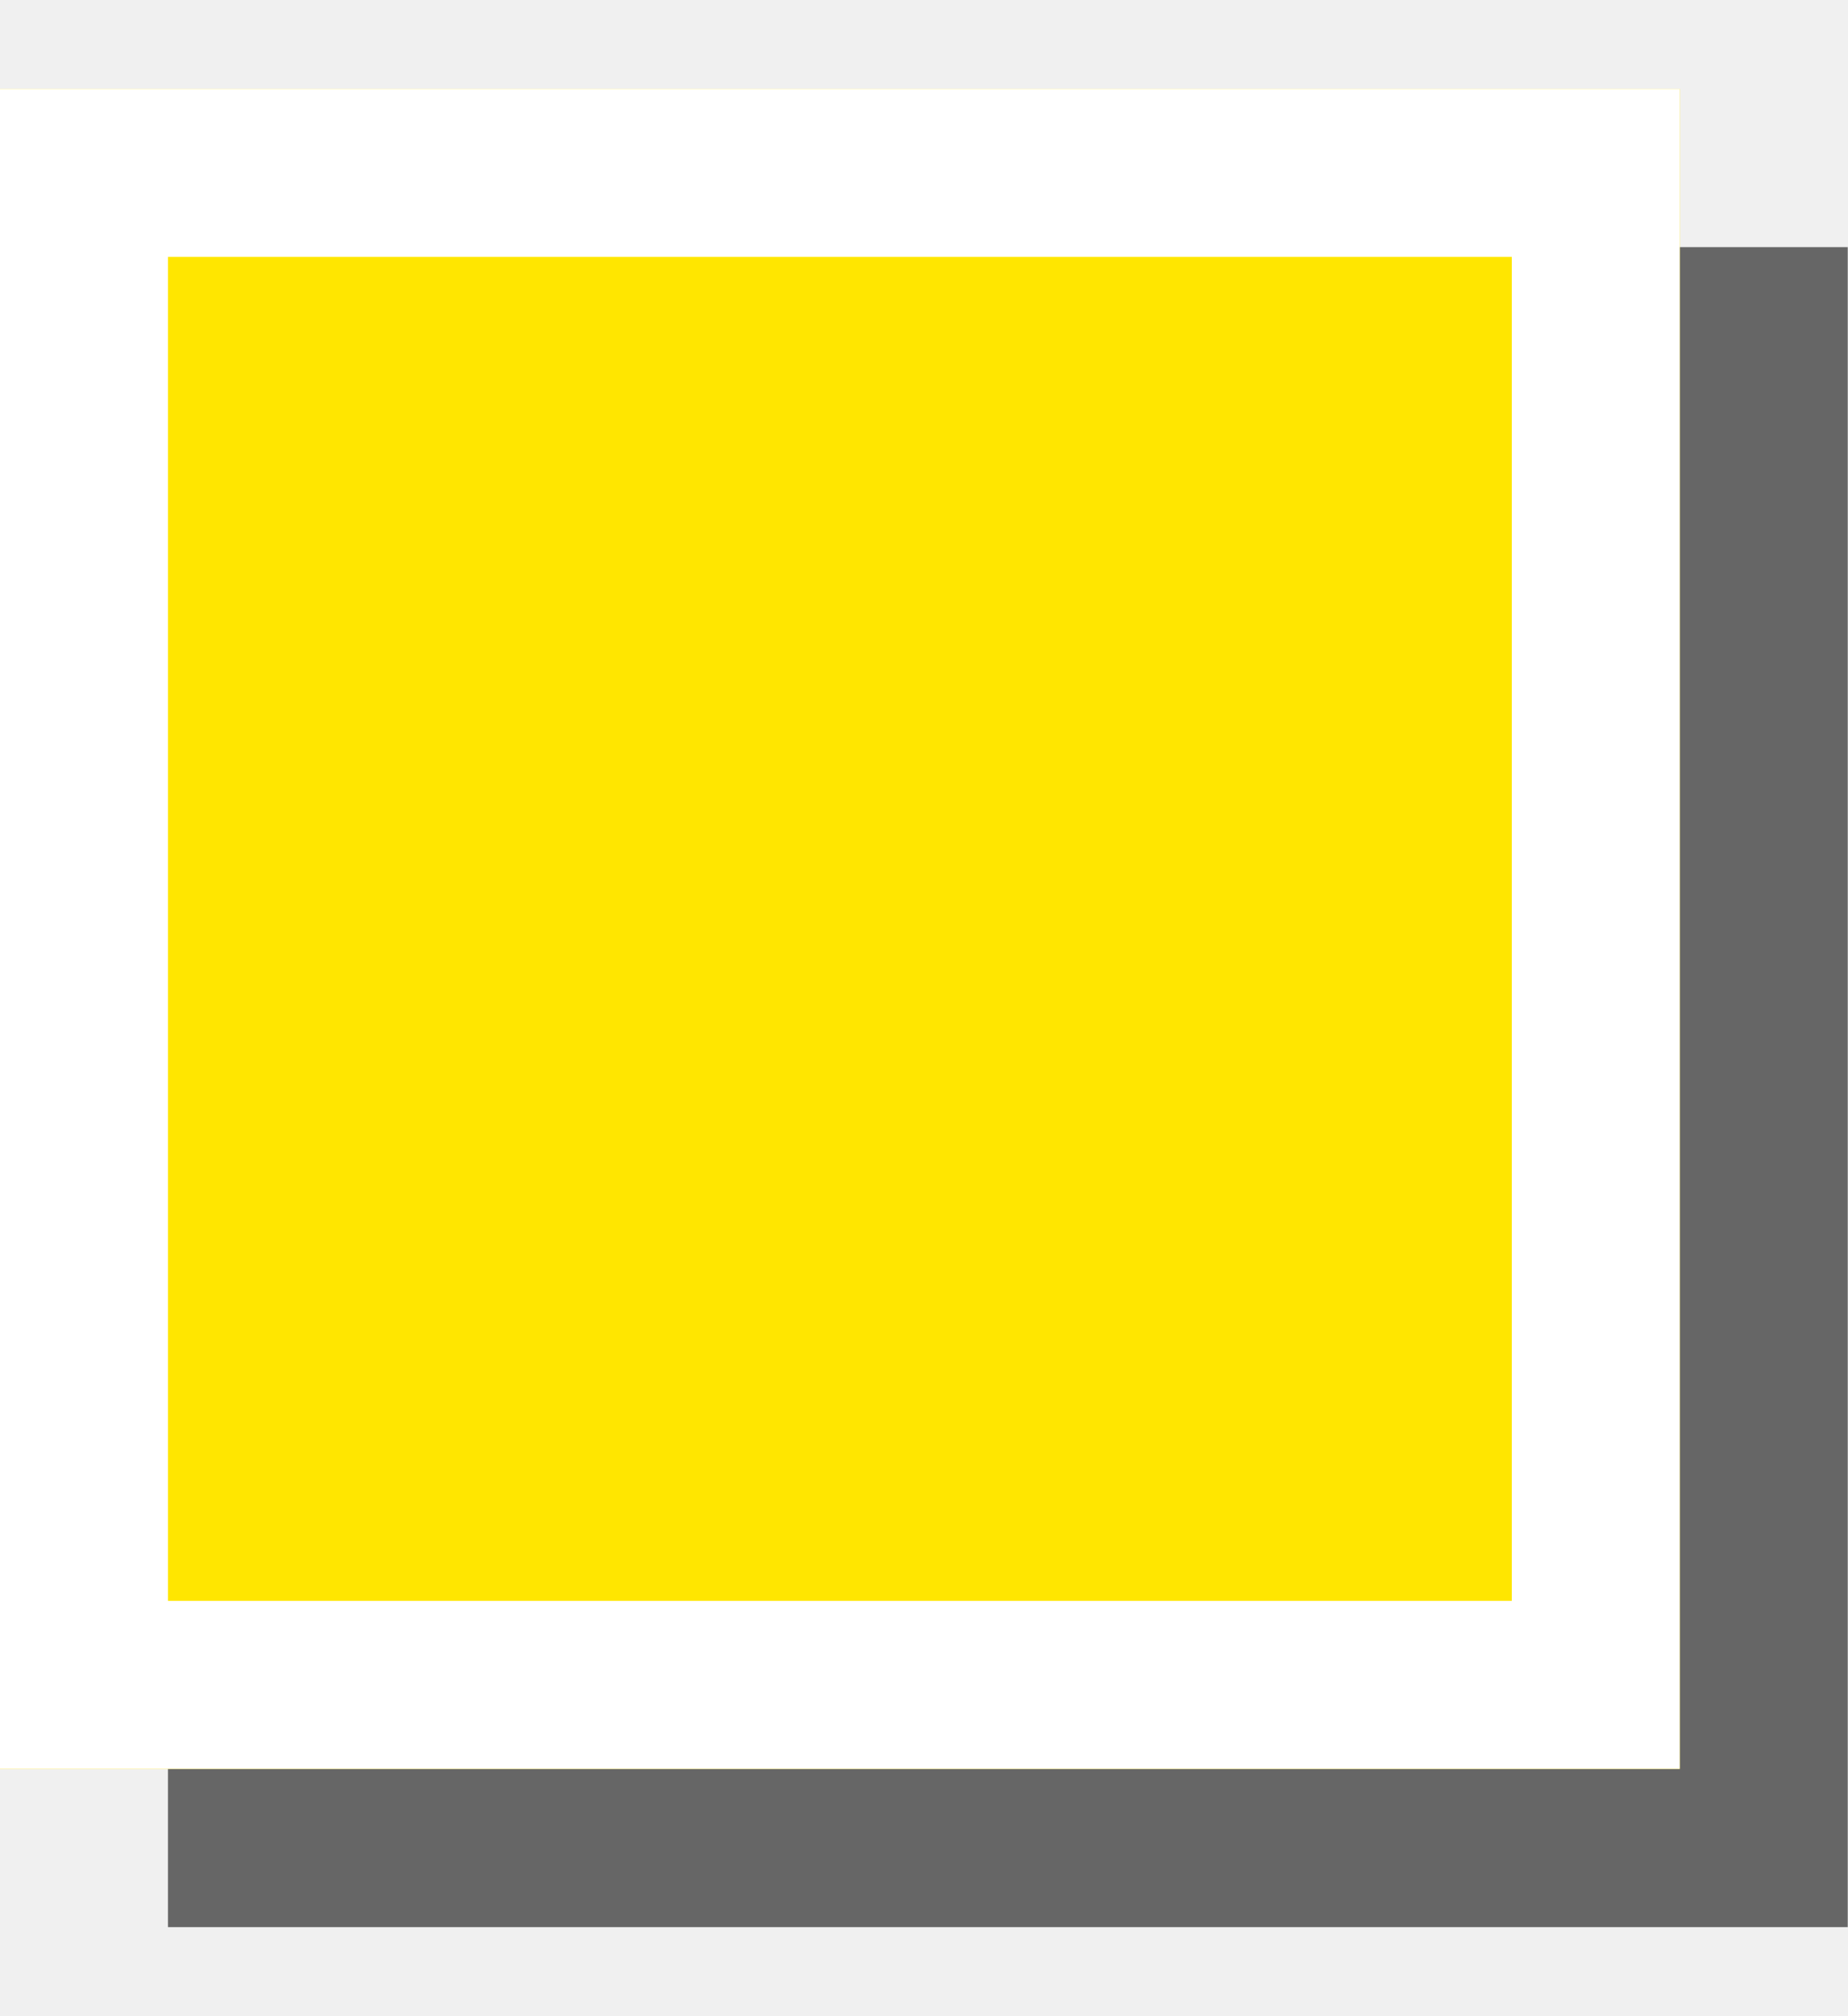
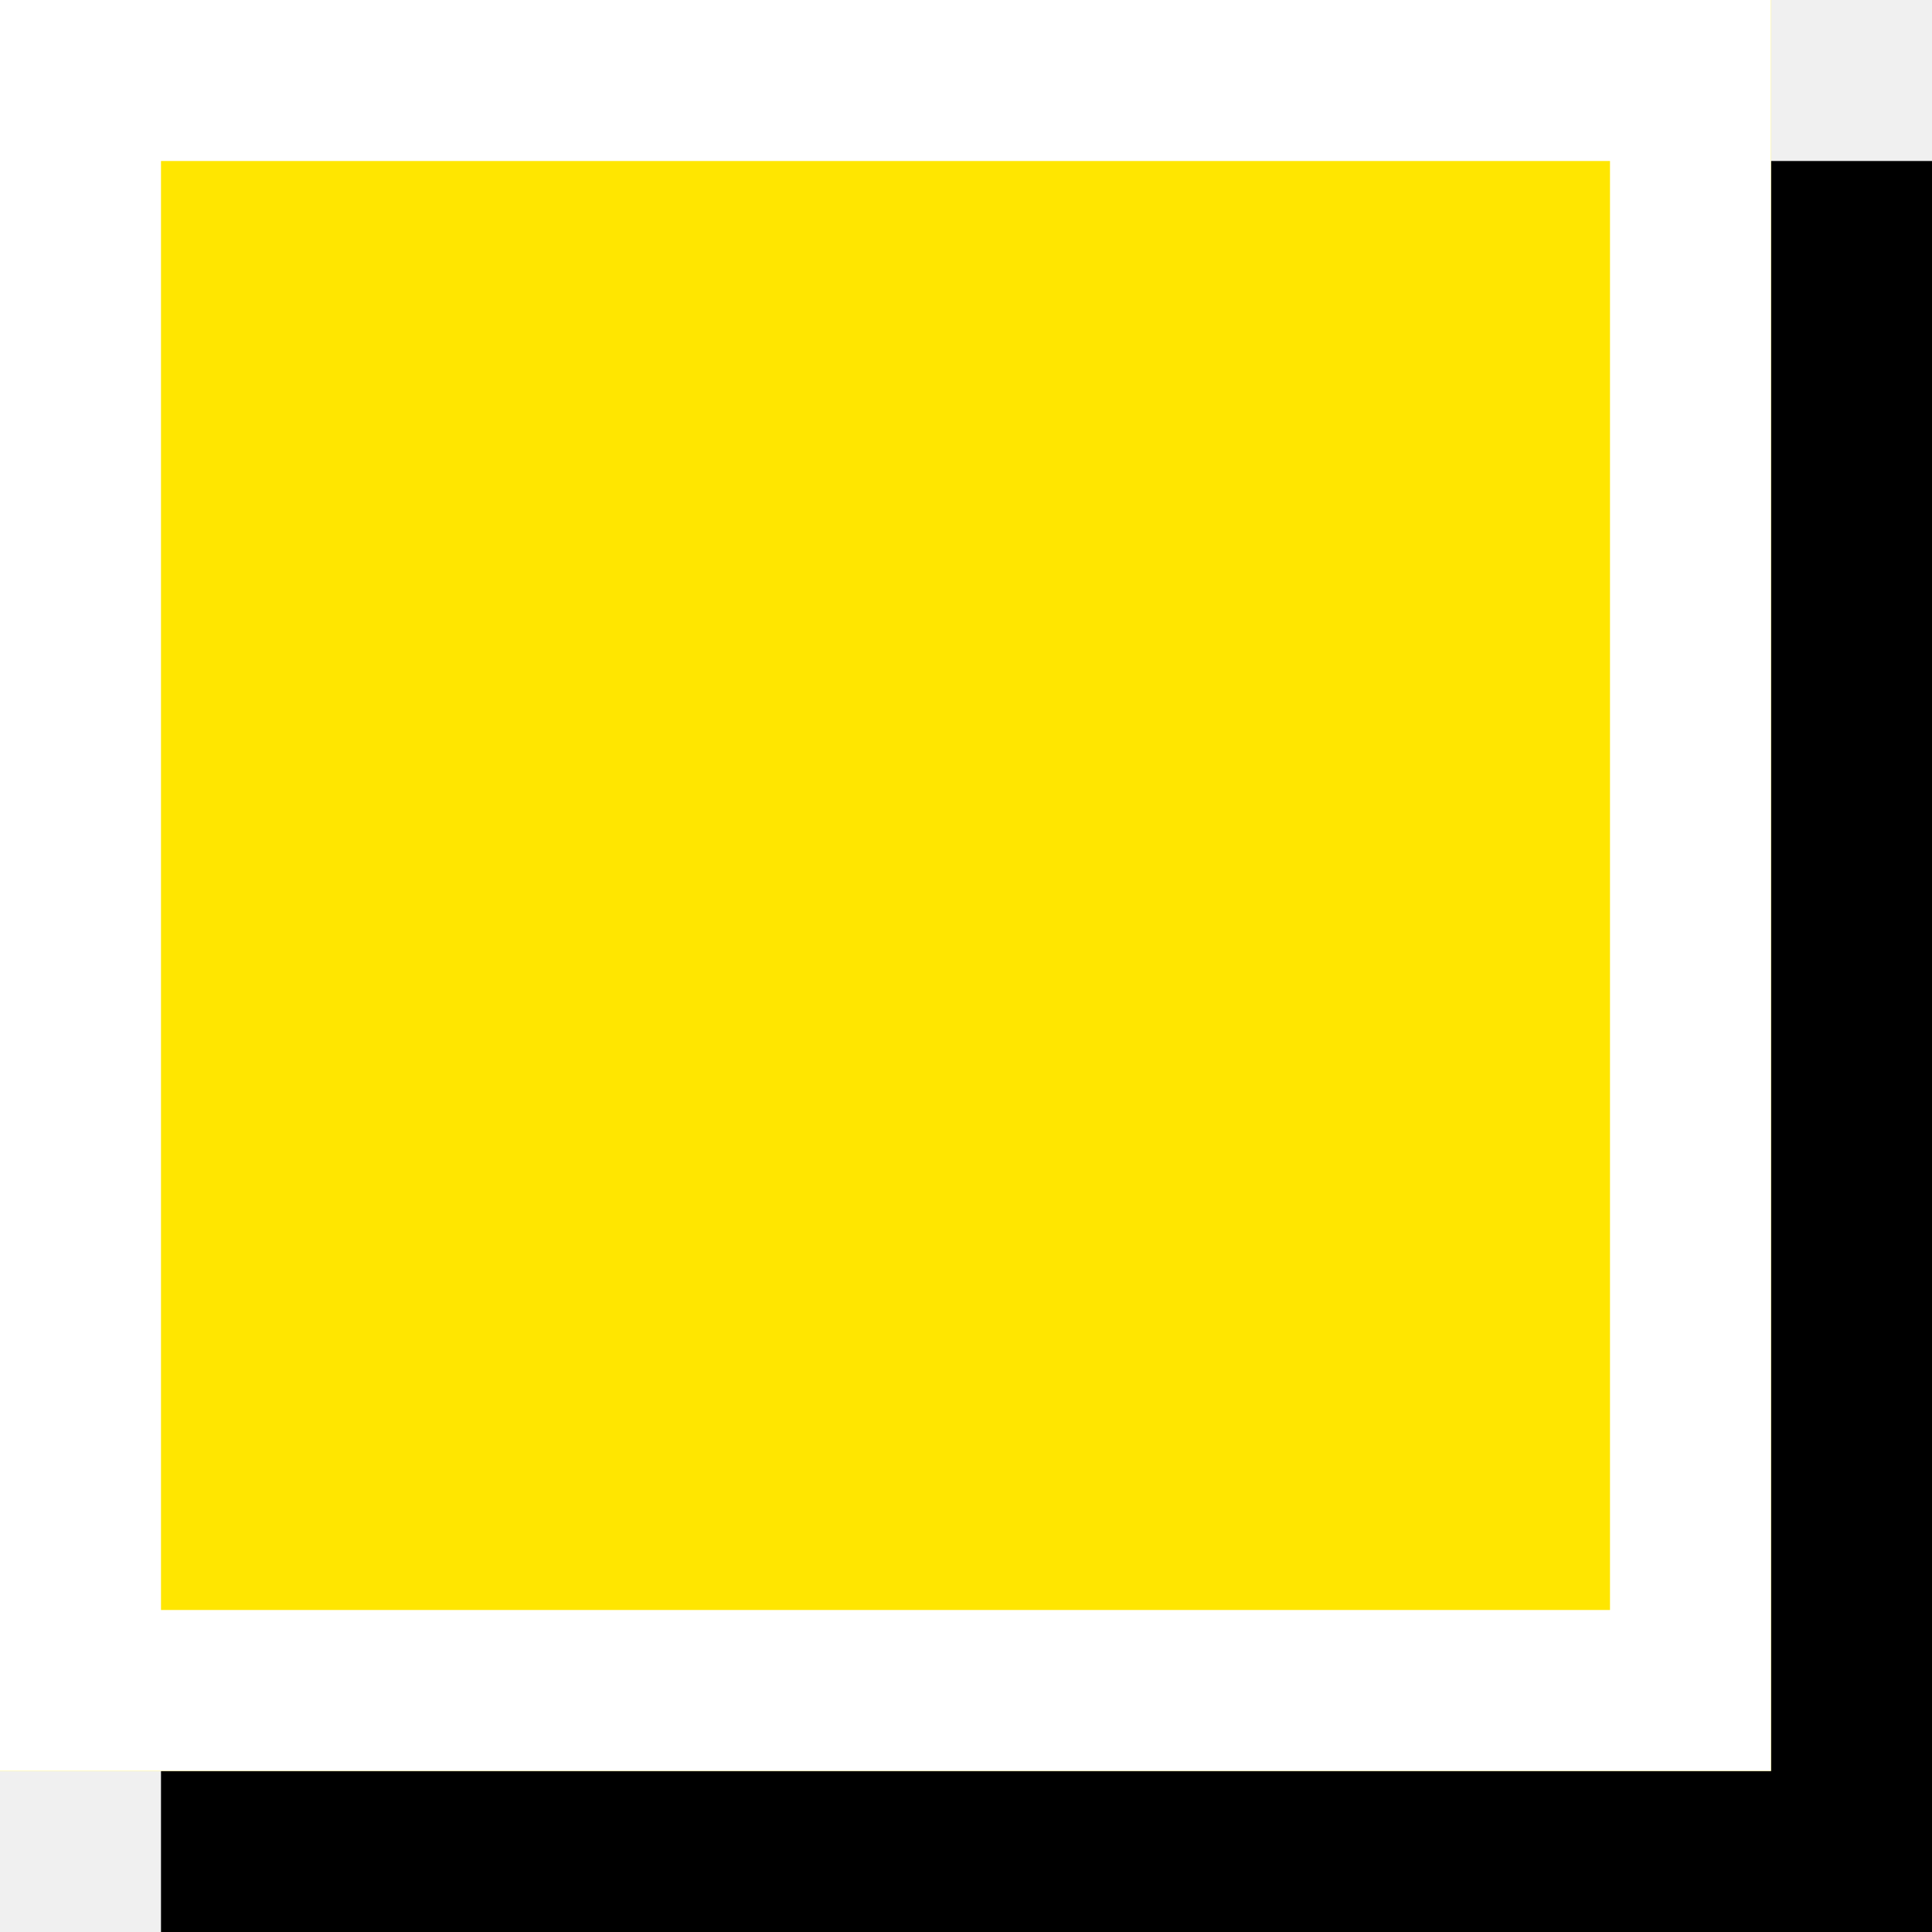
- <svg xmlns="http://www.w3.org/2000/svg" xmlns:xlink="http://www.w3.org/1999/xlink" width="11px" height="12px" viewBox="0 0 11 12" version="1.1">
+ <svg xmlns="http://www.w3.org/2000/svg" xmlns:xlink="http://www.w3.org/1999/xlink" width="12px" height="12px" viewBox="0 0 12 12" version="1.1">
  <defs>
-     <rect id="path-1" x="0" y="0.529" width="10" height="10" />
+     <rect id="path-1" x="0" y="0" width="11" height="11" />
  </defs>
  <g id="Symbols" stroke="none" stroke-width="1" fill="none" fill-rule="evenodd">
-     <g id="legenda---voorbeelden" transform="translate(-30, -135)">
+     <g id="legenda---voorbeelden" transform="translate(-30, -246)">
      <g id="kaartlaag" transform="translate(10, 48)">
        <g id="legenda" transform="translate(20, 50)">
-           <g id="icon" transform="translate(0, 37)">
-             <rect id="Rectangle" fill="#666666" x="1" y="1.471" width="10" height="10" />
+           <g id="icon" transform="translate(0, 148)">
+             <rect id="Rectangle" fill="#000000" x="1" y="1" width="11" height="11" />
            <g id="Rectangle">
              <use fill="#FFE600" fill-rule="evenodd" xlink:href="#path-1" />
-               <rect stroke="#FFFFFF" stroke-width="1" x="0.5" y="1.029" width="9" height="9" />
+               <rect stroke="#FFFFFF" stroke-width="1" x="0.5" y="0.5" width="10" height="10" />
            </g>
          </g>
        </g>
      </g>
    </g>
  </g>
</svg>
